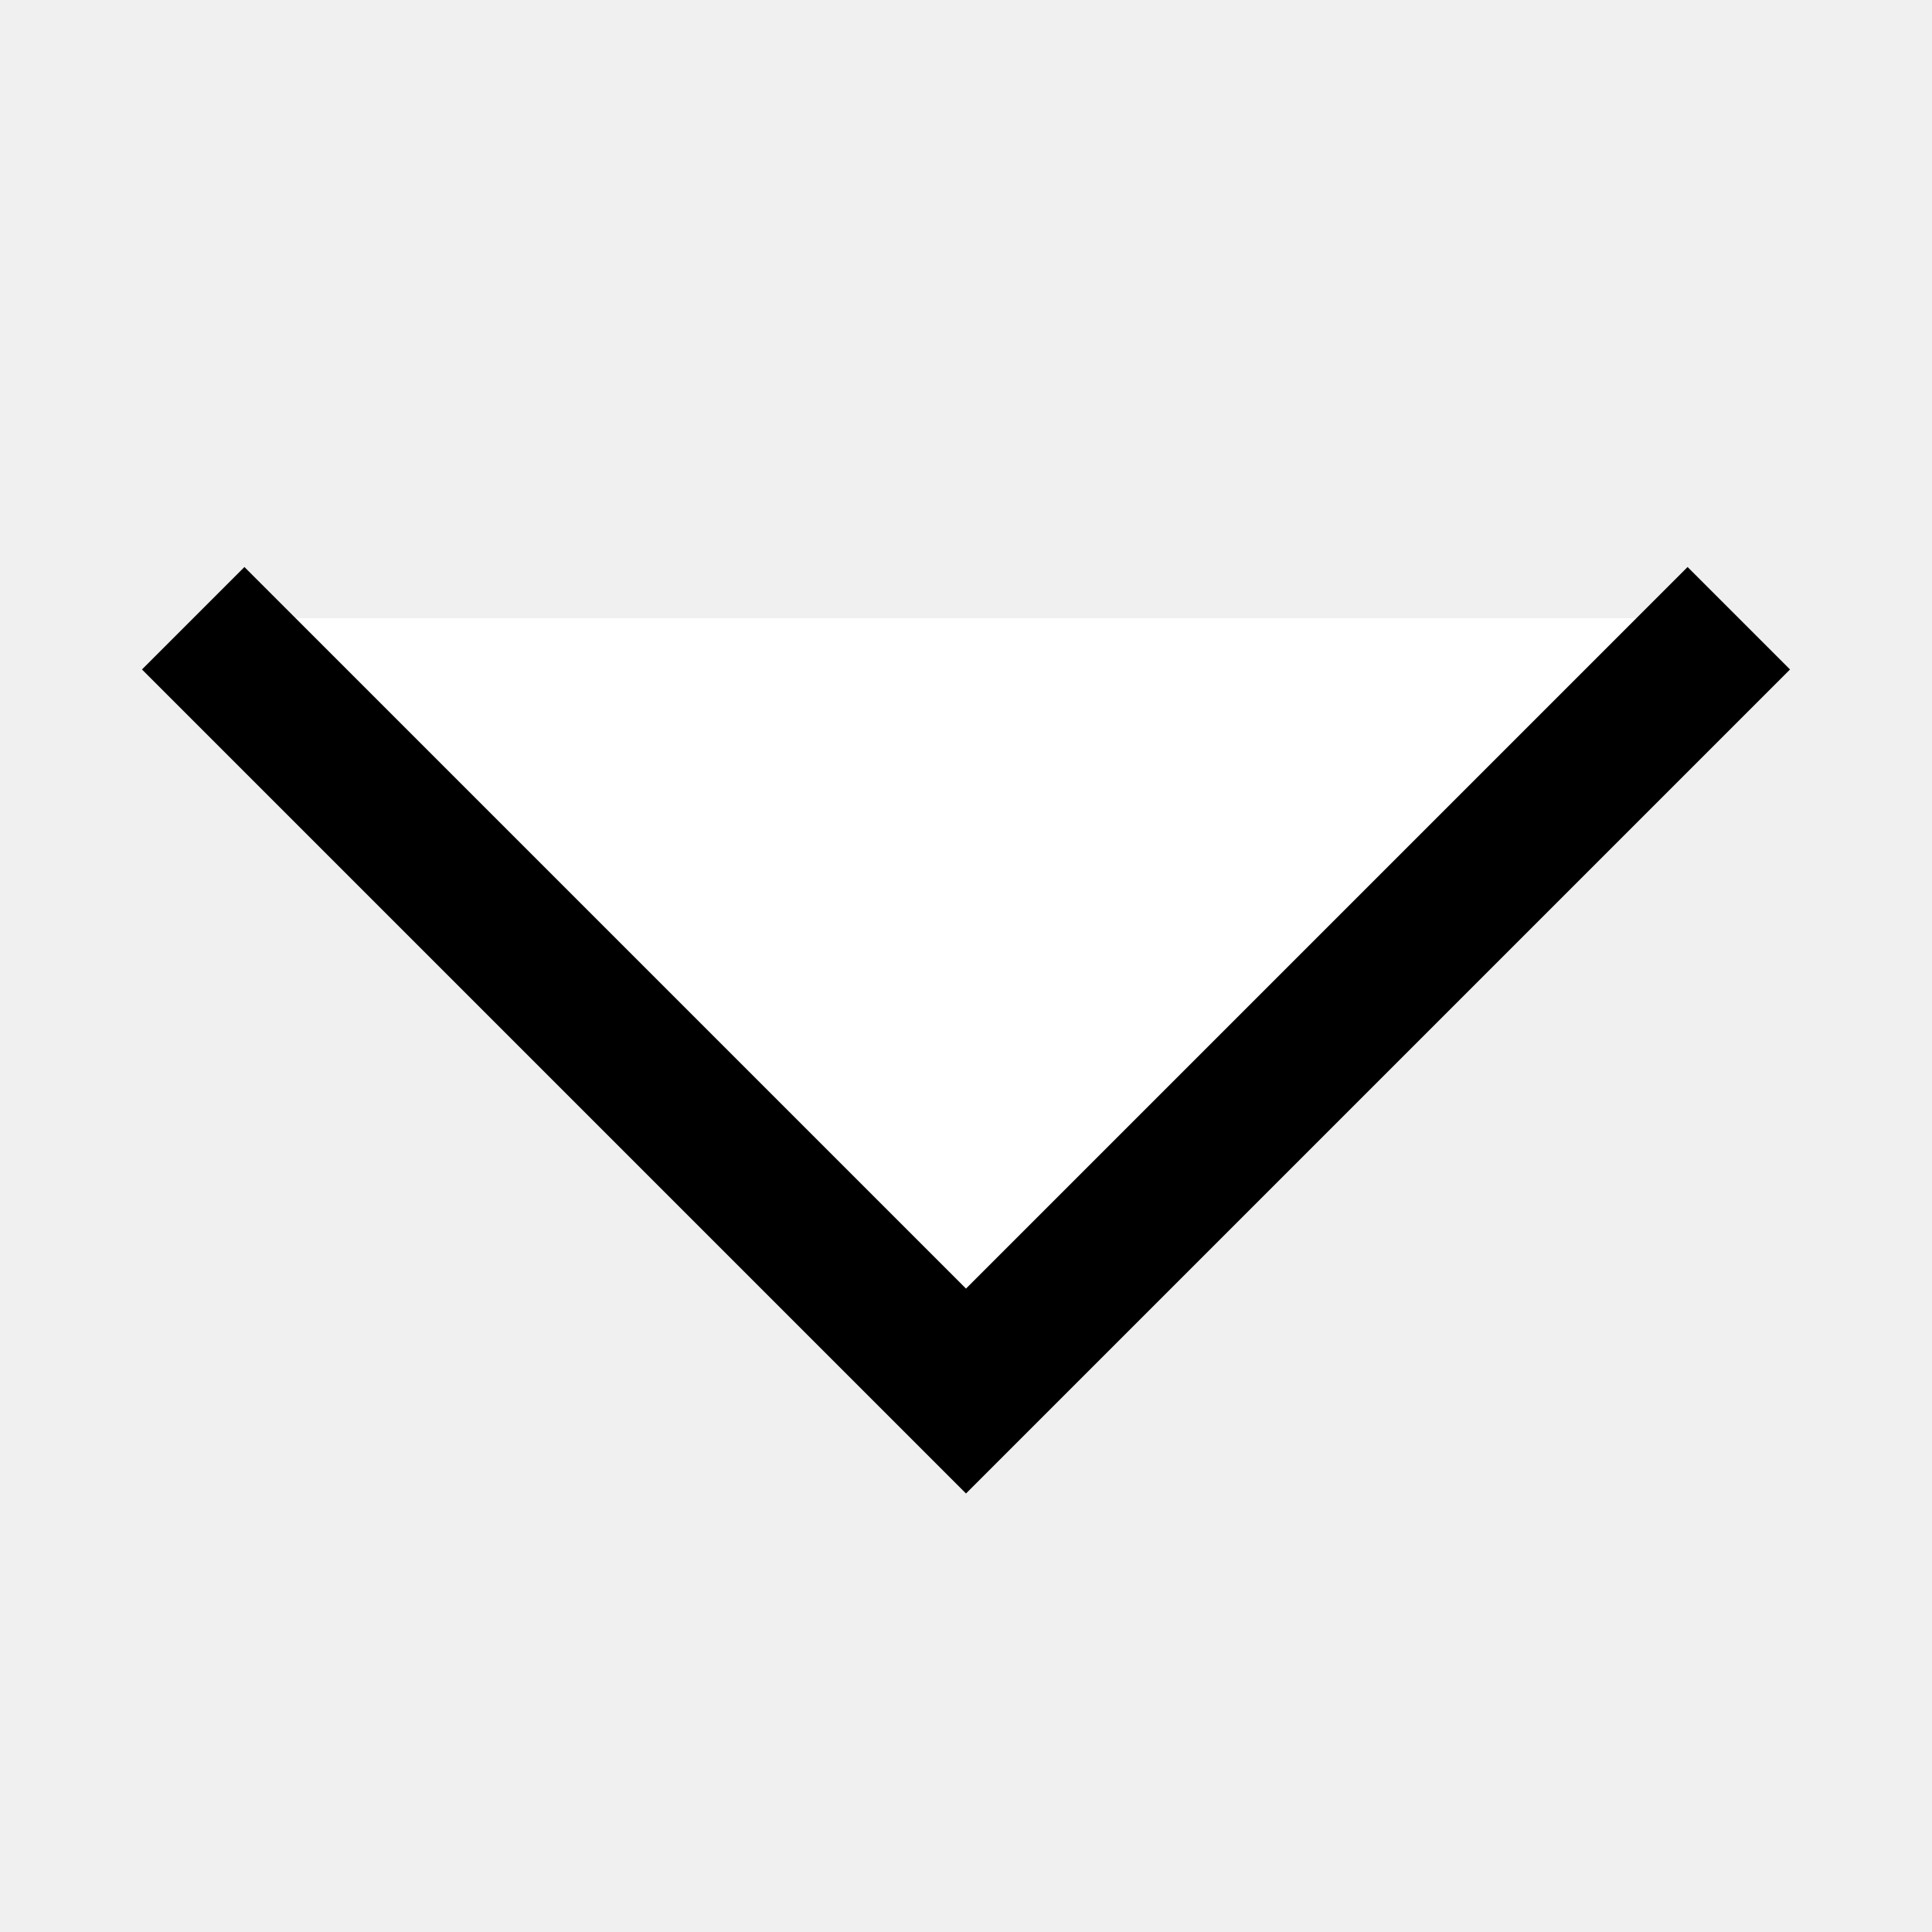
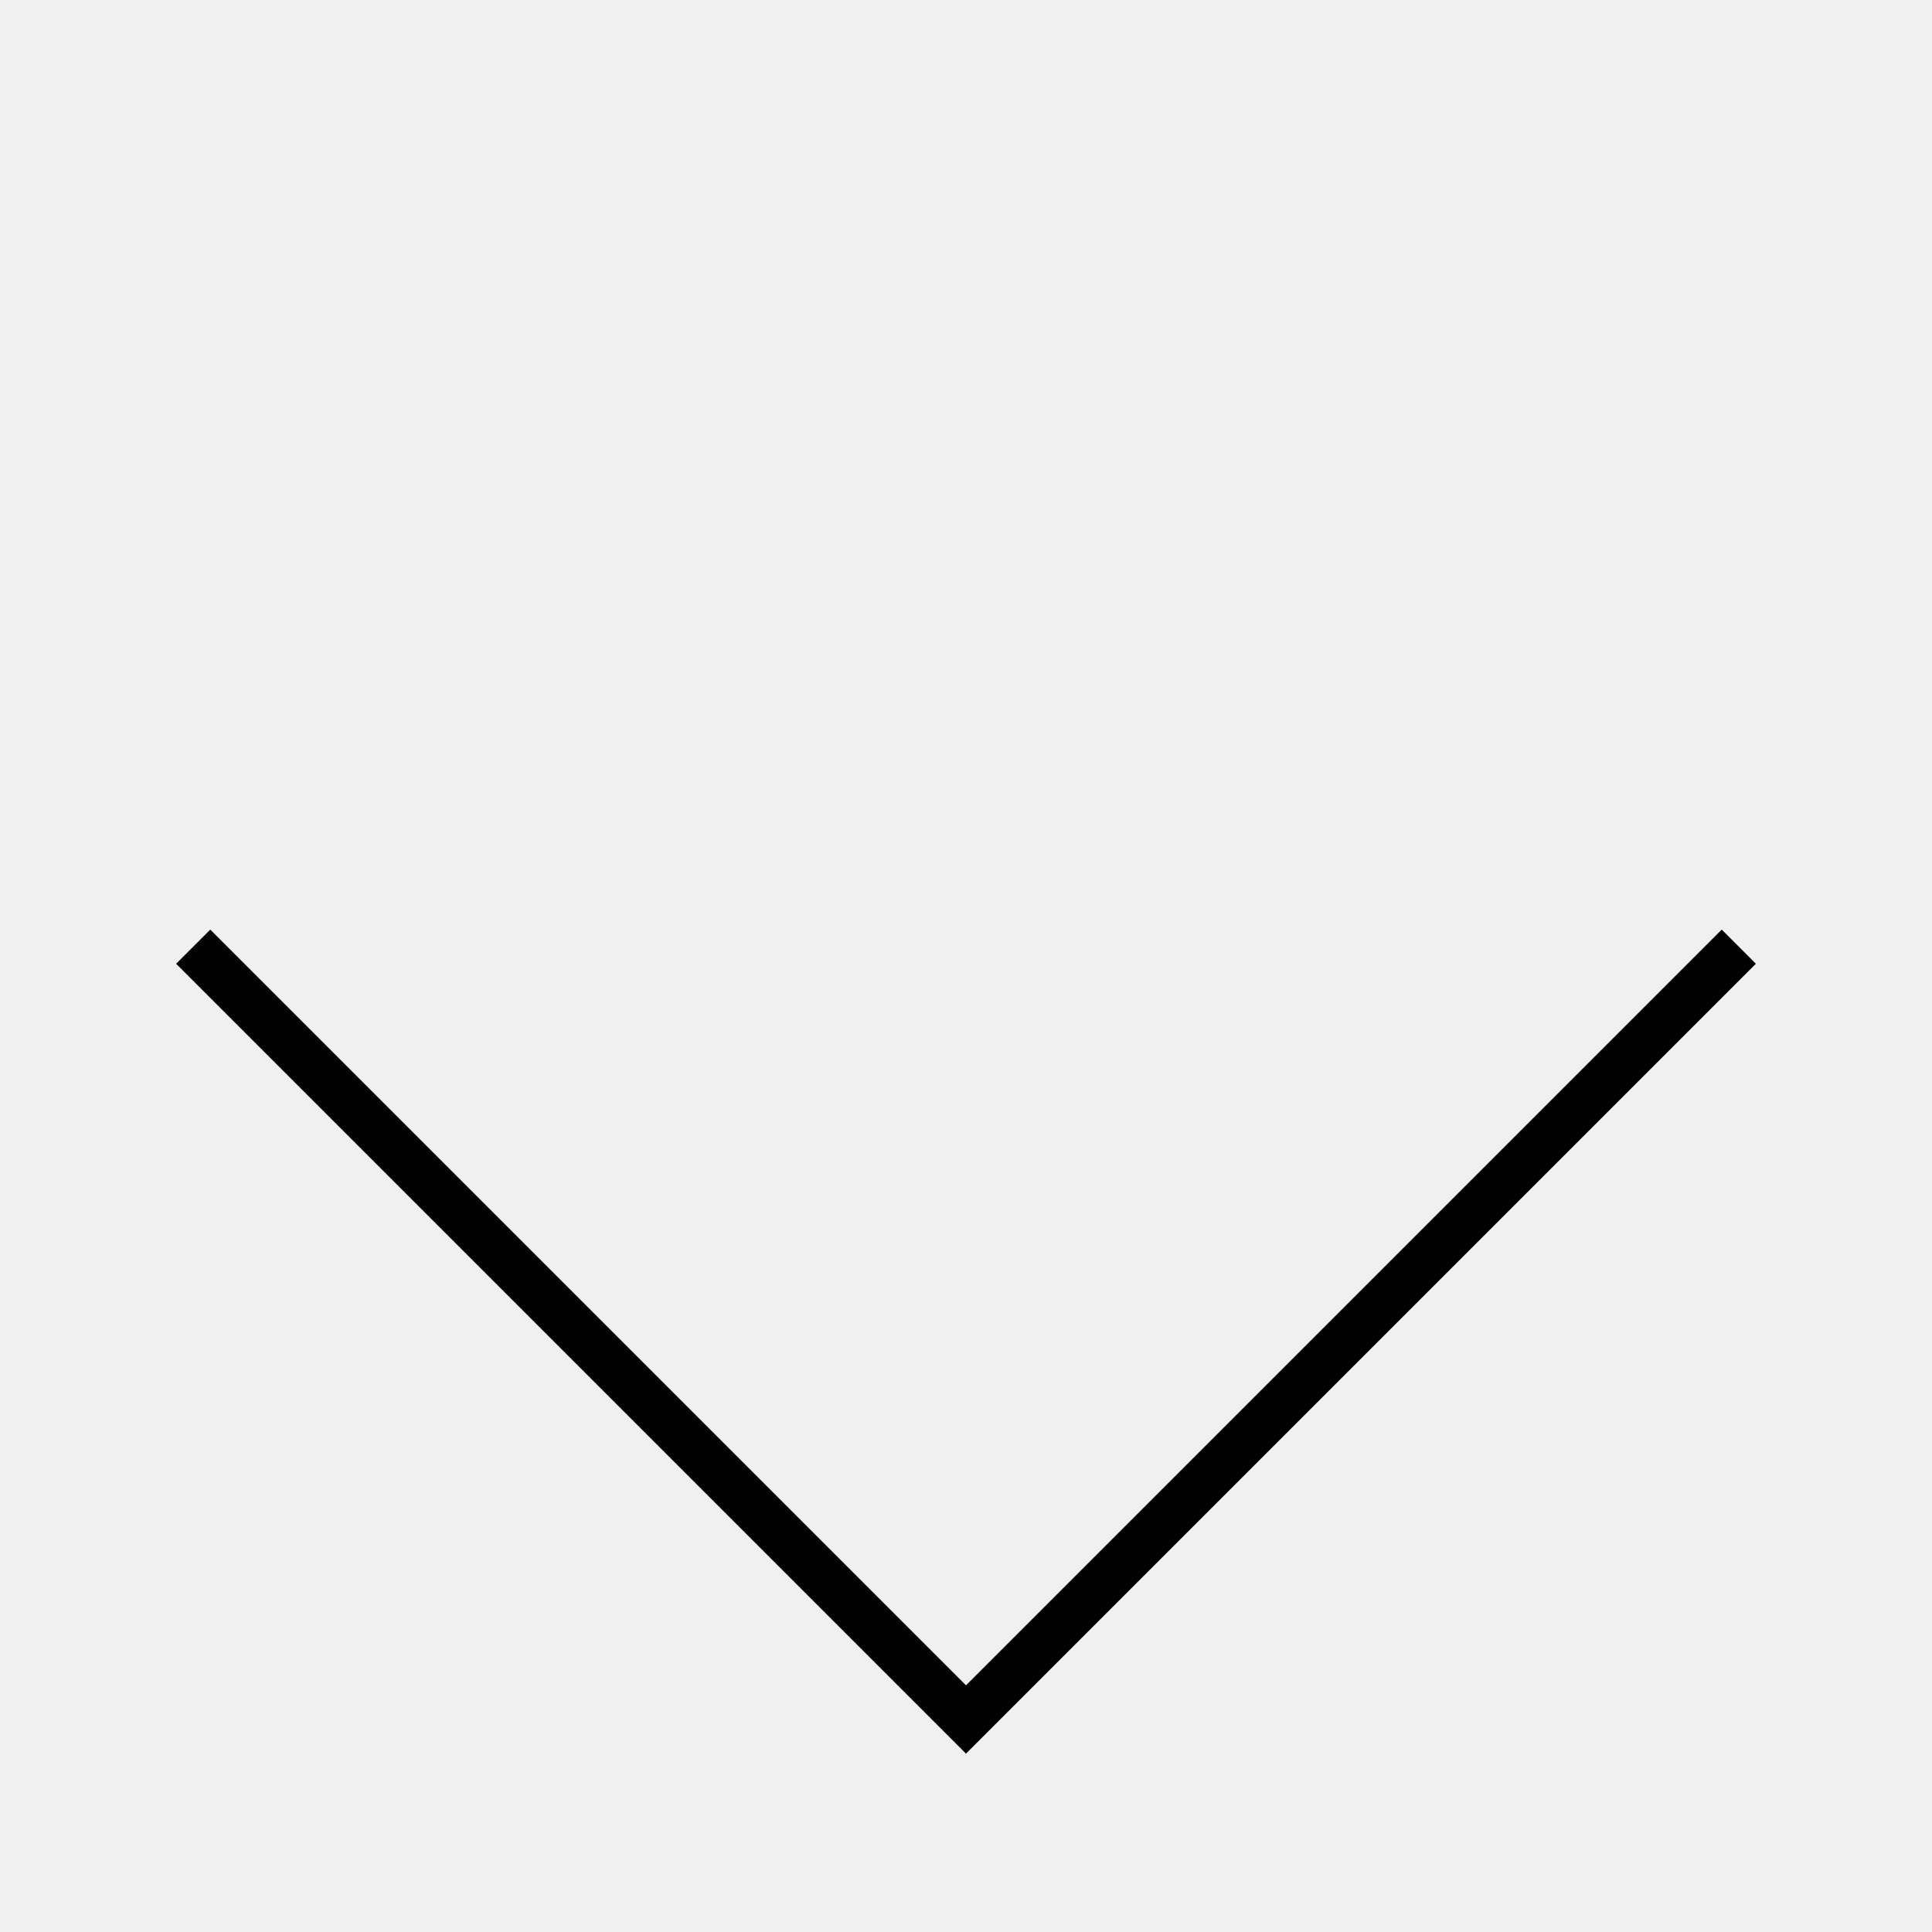
<svg xmlns="http://www.w3.org/2000/svg" version="1.1" id="Layer_1" x="0px" y="0px" viewBox="0 0 10 10" style="enable-background:new 0 0 10 10;" xml:space="preserve">
  <style type="text/css">
- 	.st0{fill:#FFFFFF;stroke:#000000;stroke-width:0.75;stroke-miterlimit:10;}
+ 	.st0{fill:none;stroke:#000000;stroke-width:0.25;stroke-miterlimit:10;}
</style>
-   <polyline class="st0" points="9,3.2 5,7.2 1,3.2 " />
+   <polyline class="st0" points="9,4.9 5,8.9 1,4.9 " />
</svg>
